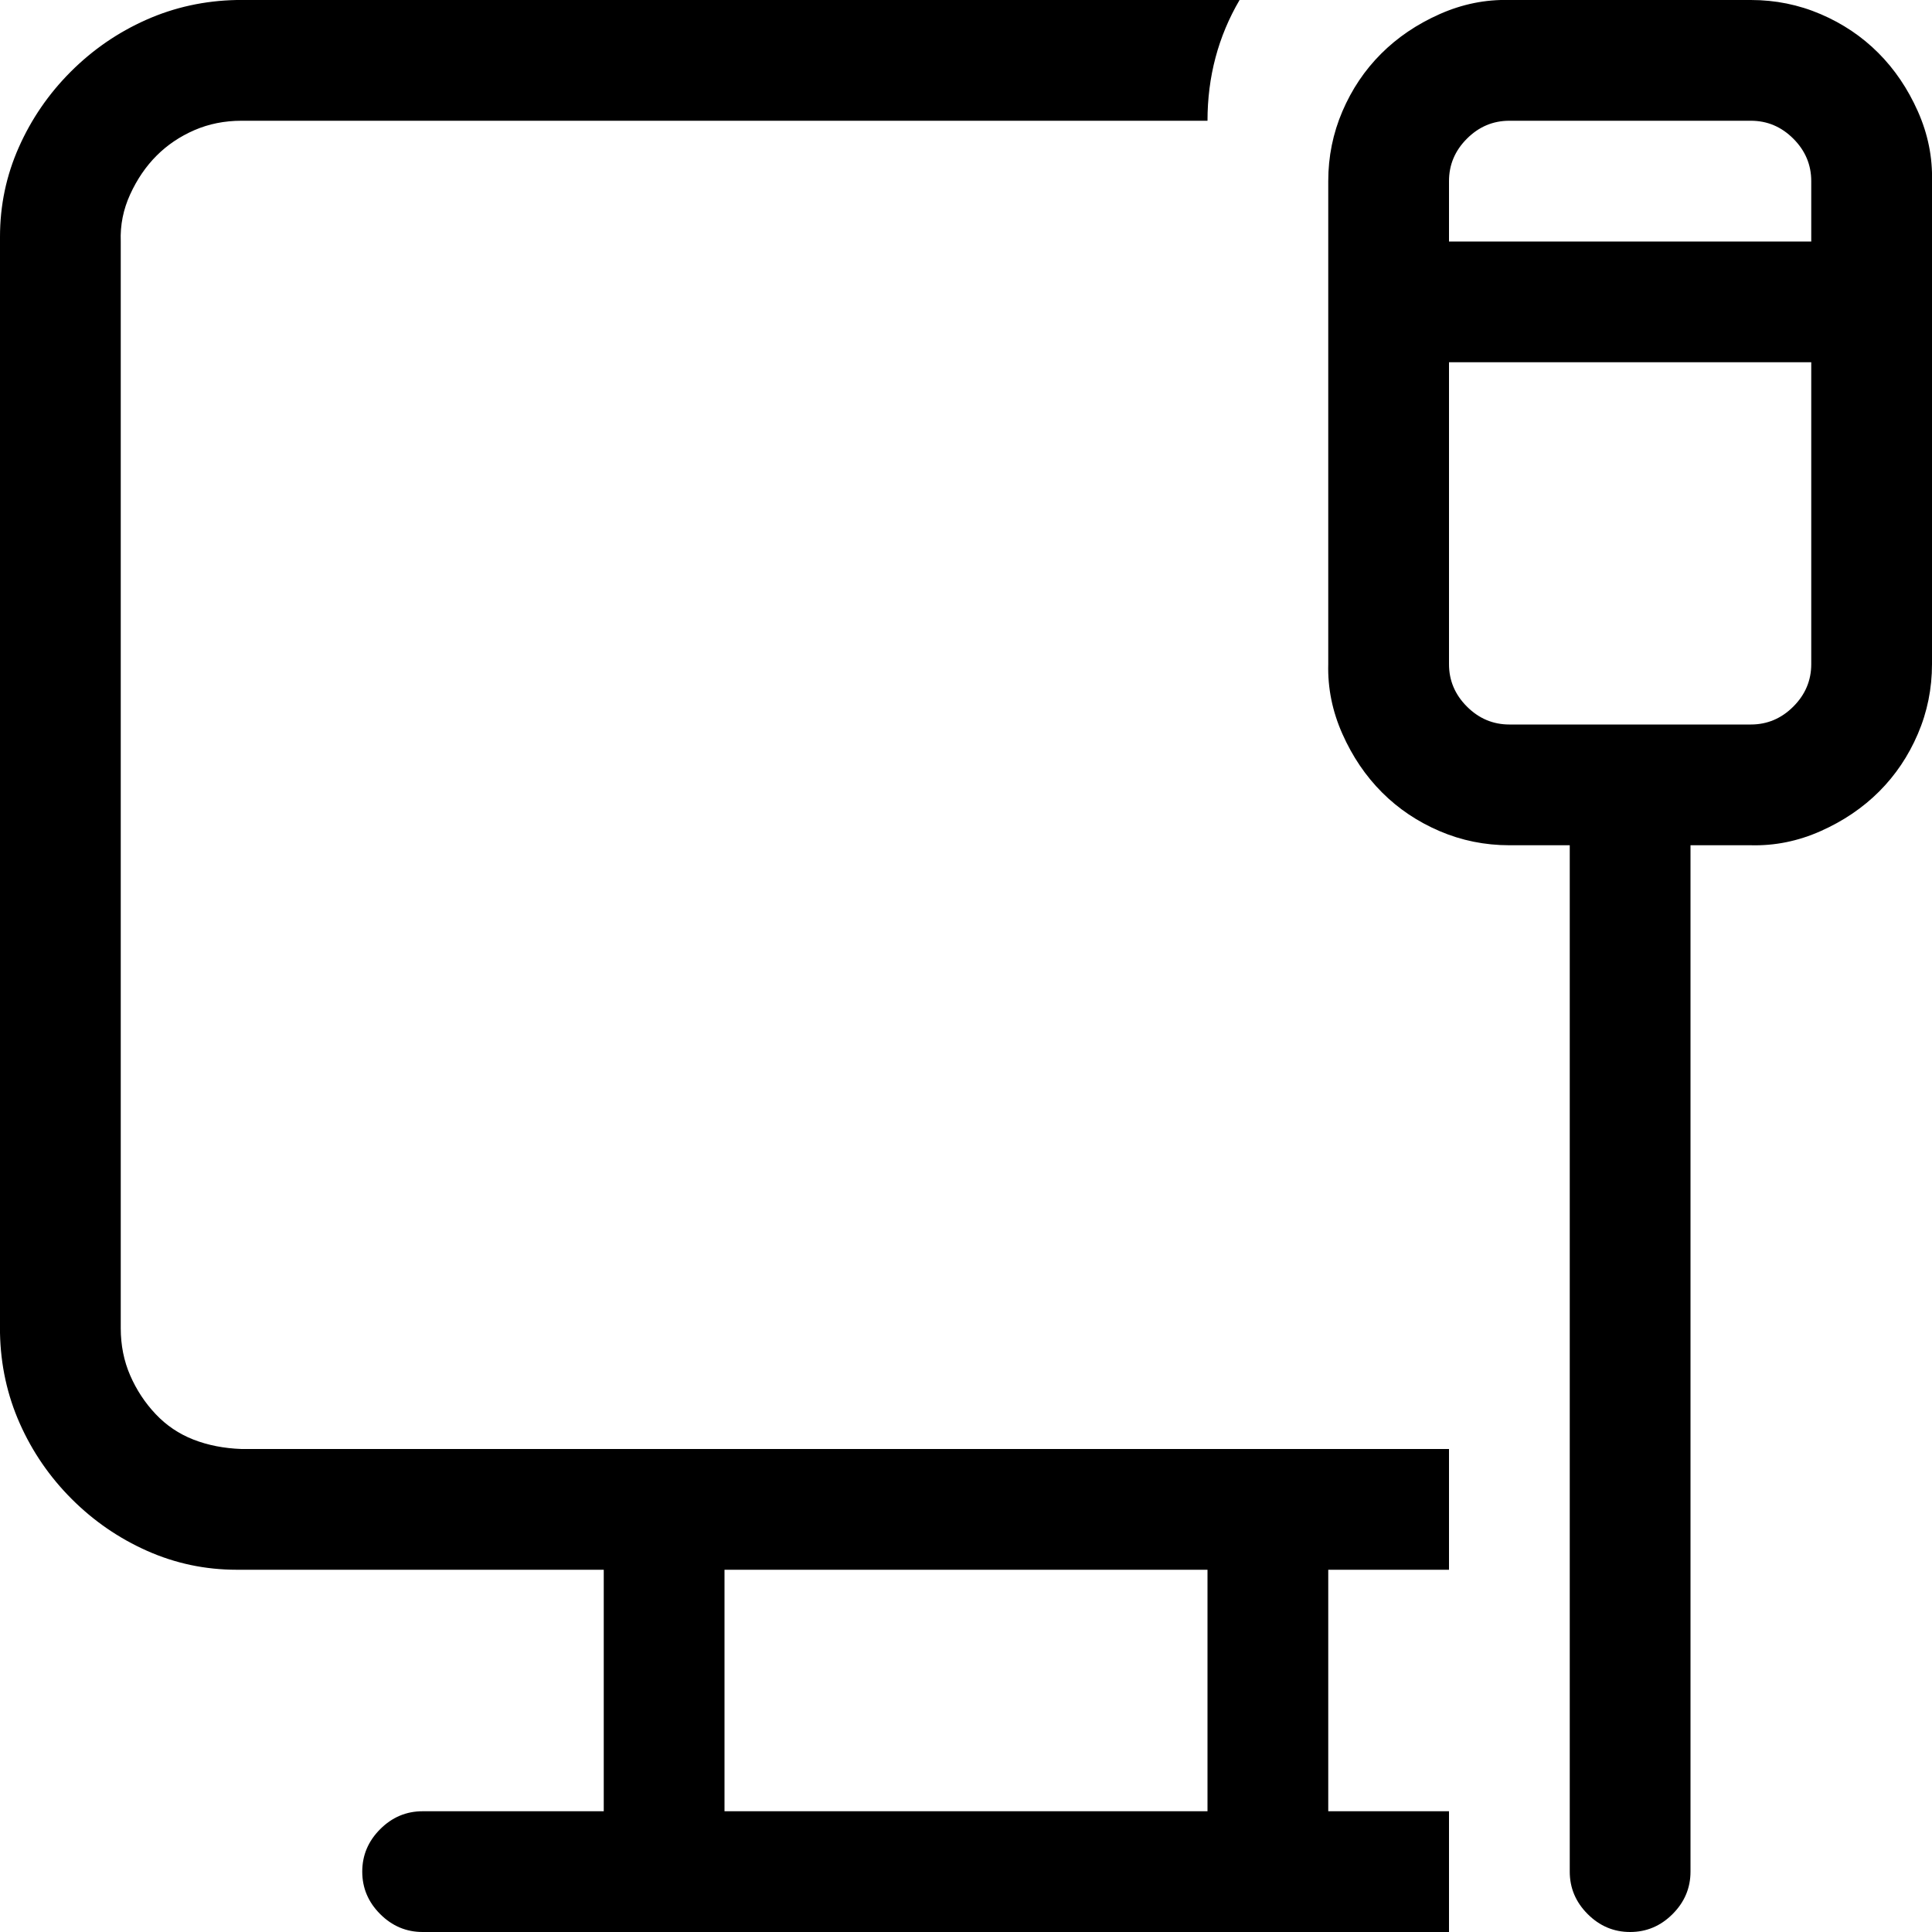
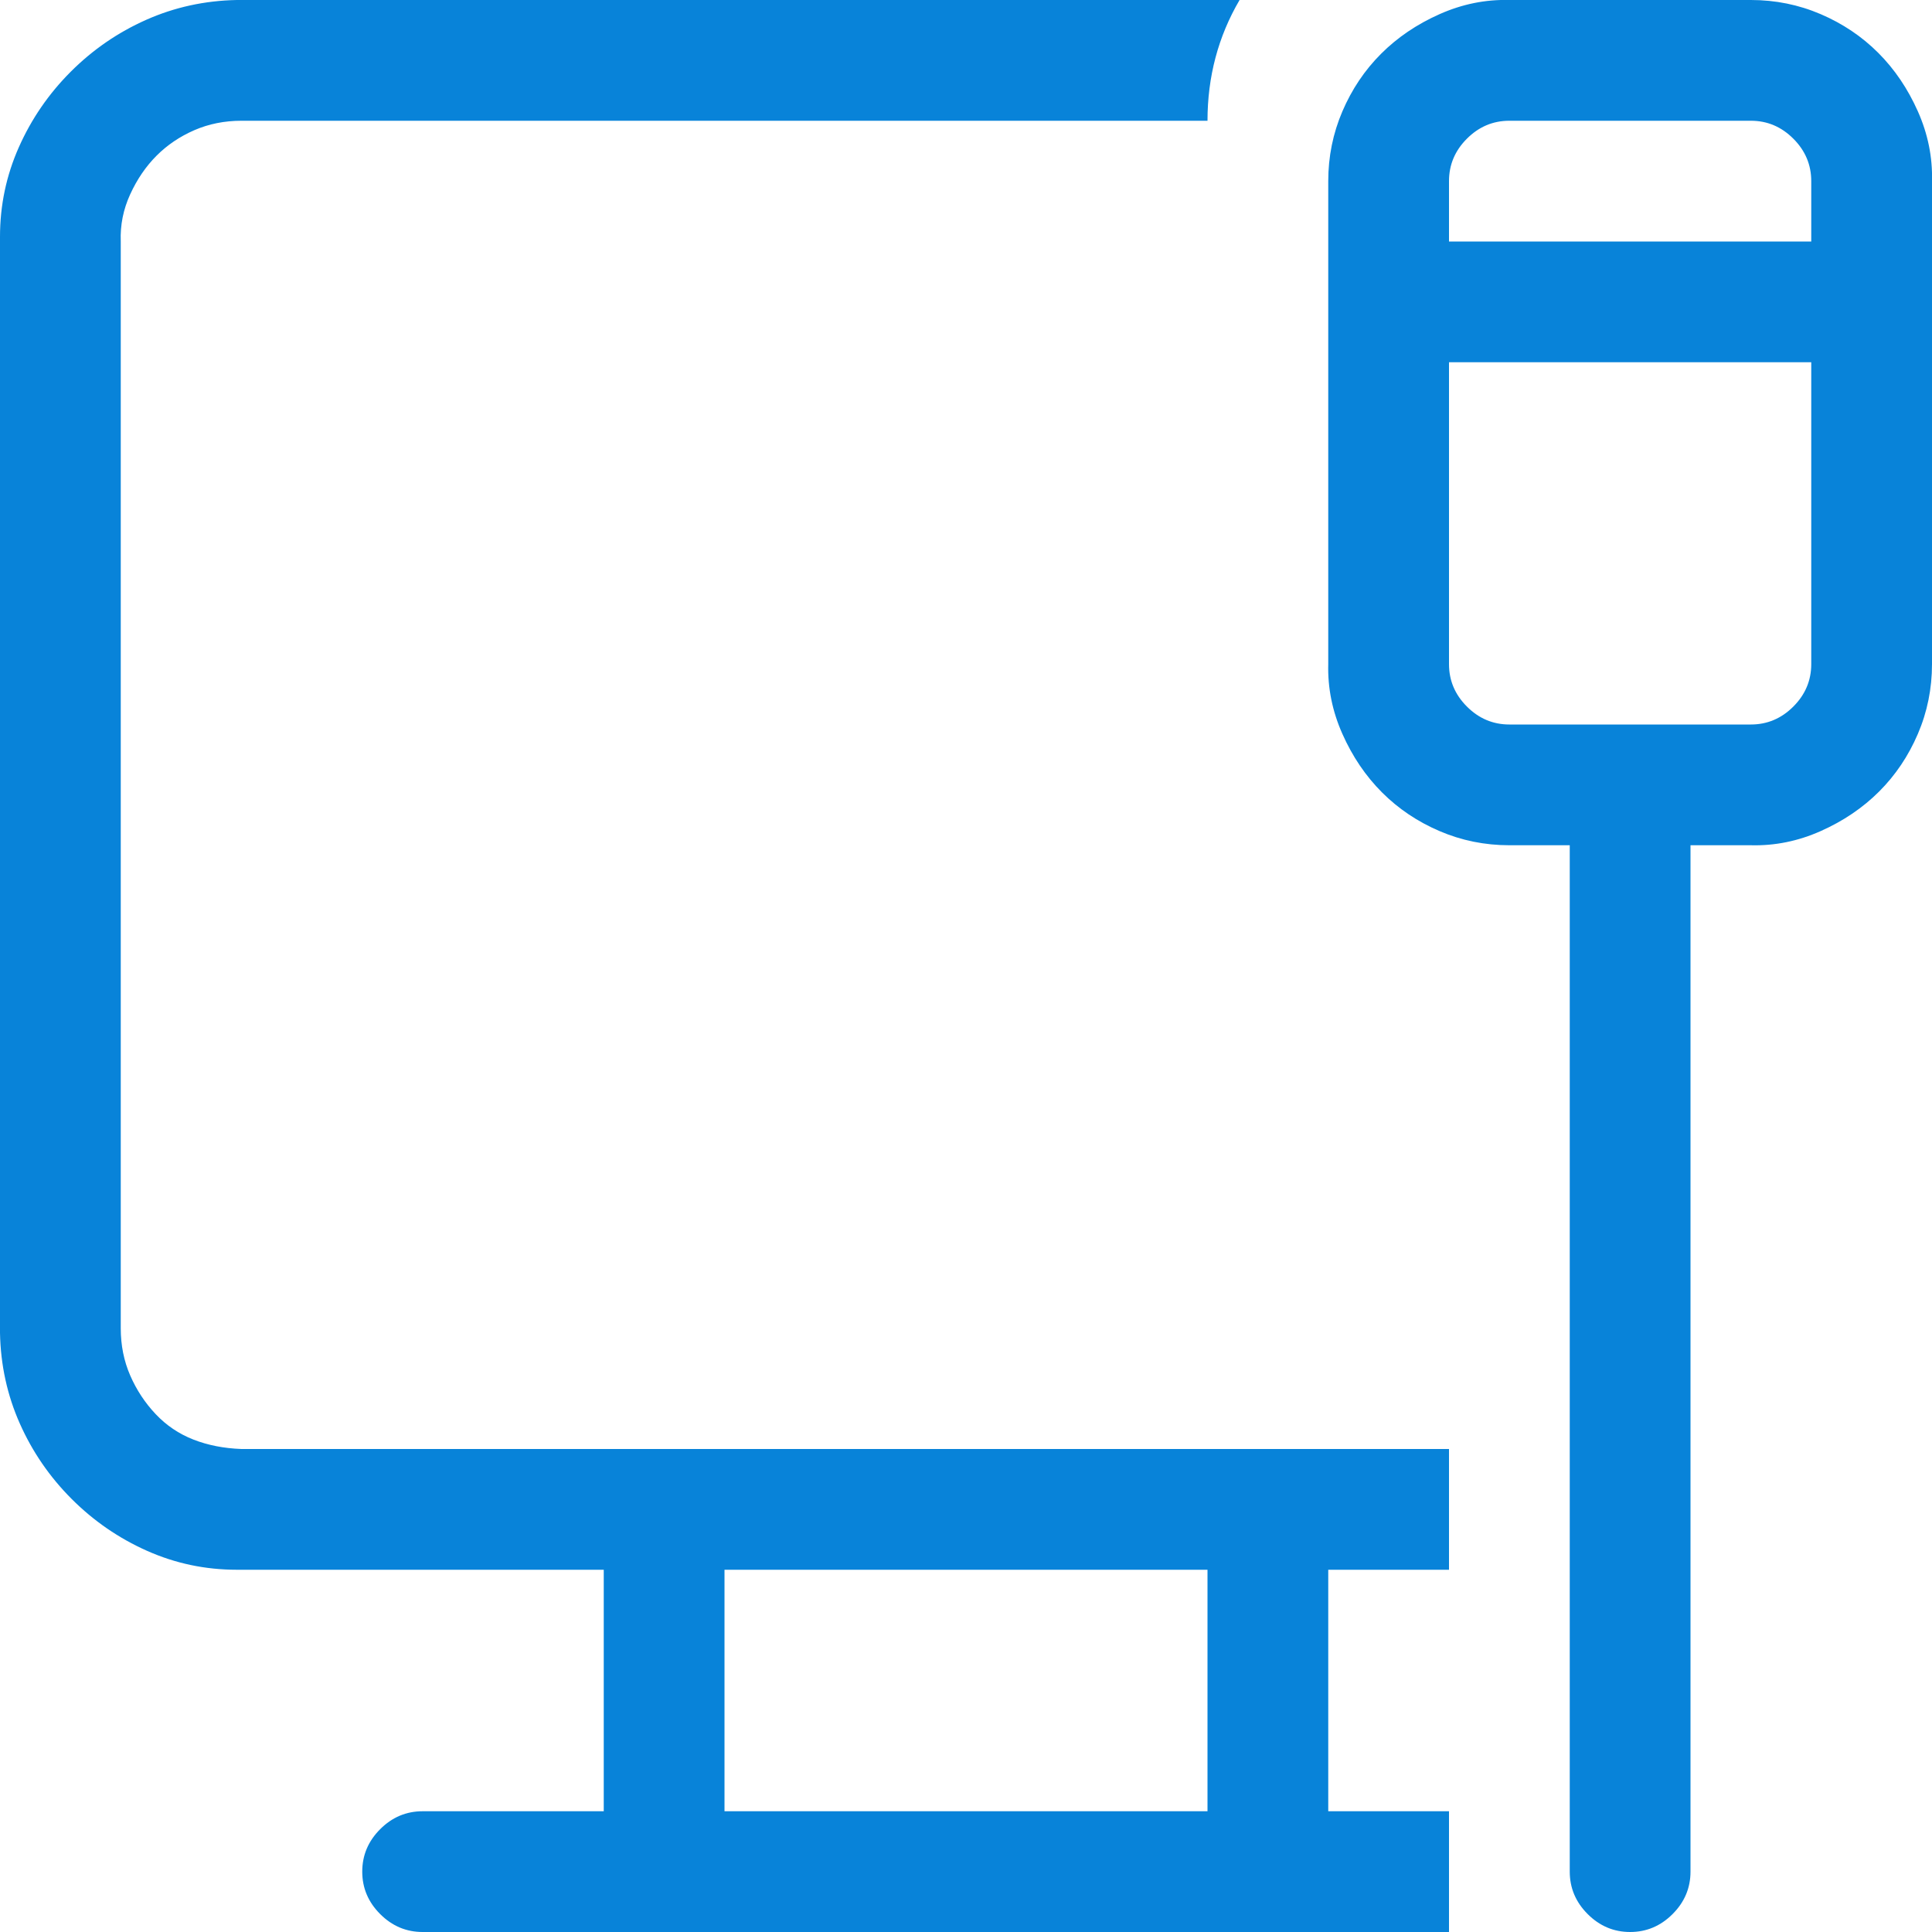
<svg xmlns="http://www.w3.org/2000/svg" width="18" height="18" viewBox="0 0 2048 2048">
-   <path d="M1536 1536v128h-128v256h128v128H448q-26 0-45-19t-19-45q0-26 19-45t45-19h192v-256H251q-50 0-95-20t-80-55-55-80-21-96V251q0-50 20-95t55-80 80-55 96-21h1063q-34 58-34 128H256q-27 0-50 10t-40 27-28 41-10 50v1152q0 27 10 50t27 41 40 27 51 10h1280zM1856 0q39 0 74 15t61 41 42 62 15 74v512q0 39-15 74t-41 61-62 42-74 15h-64v1088q0 26-19 45t-45 19q-26 0-45-19t-19-45V896h-64q-39 0-74-15t-61-41-42-62-15-74V192q0-39 15-74t41-61 62-42 74-15h256zm-256 128q-26 0-45 19t-19 45v64h384v-64q0-26-19-45t-45-19h-256zm256 640q26 0 45-19t19-45V384h-384v320q0 26 19 45t45 19h256zM768 1920h512v-256H768v256z" />
+   <path d="M1536 1536v128h-128v256h128v128H448q-26 0-45-19t-19-45q0-26 19-45t45-19h192v-256H251q-50 0-95-20t-80-55-55-80-21-96V251q0-50 20-95t55-80 80-55 96-21h1063q-34 58-34 128H256q-27 0-50 10t-40 27-28 41-10 50v1152q0 27 10 50t27 41 40 27 51 10h1280zM1856 0q39 0 74 15t61 41 42 62 15 74v512q0 39-15 74t-41 61-62 42-74 15h-64v1088q0 26-19 45t-45 19q-26 0-45-19t-19-45V896h-64q-39 0-74-15t-61-41-42-62-15-74V192q0-39 15-74t41-61 62-42 74-15h256zm-256 128q-26 0-45 19t-19 45v64h384v-64q0-26-19-45t-45-19h-256zm256 640q26 0 45-19t19-45V384h-384v320q0 26 19 45t45 19h256zM768 1920h512v-256H768v256z" fill="#0883D9" />
</svg>
